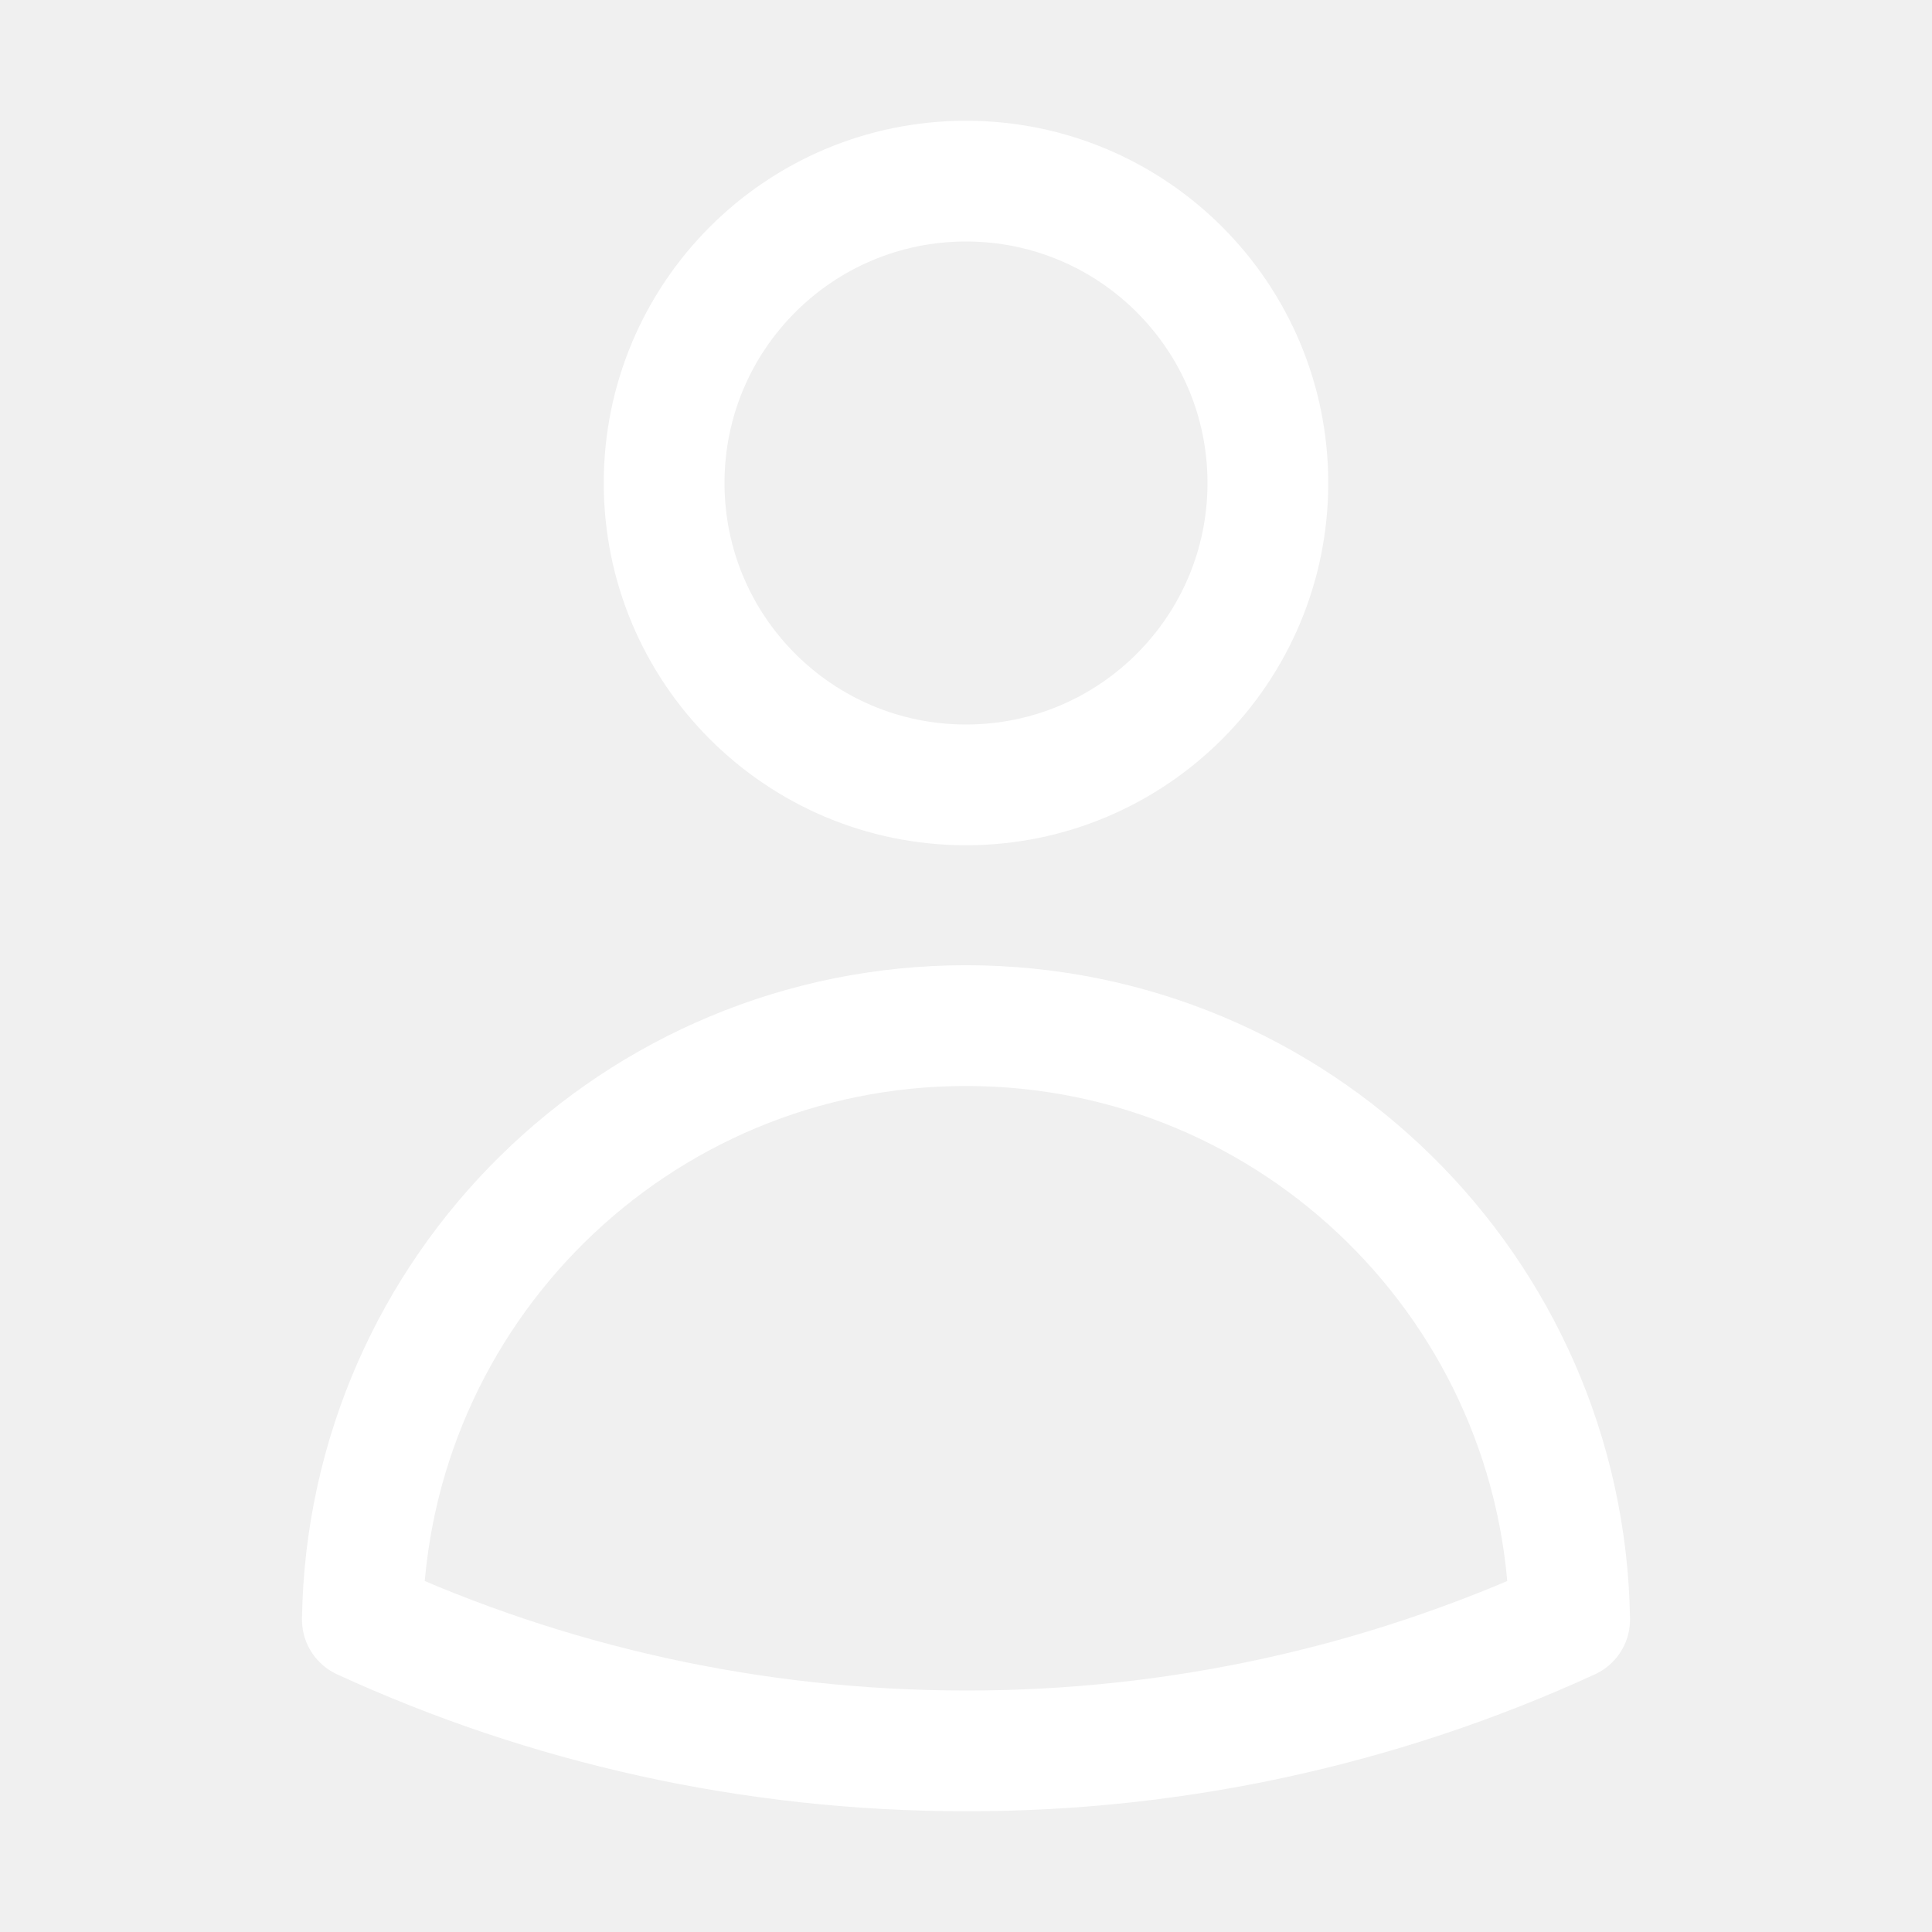
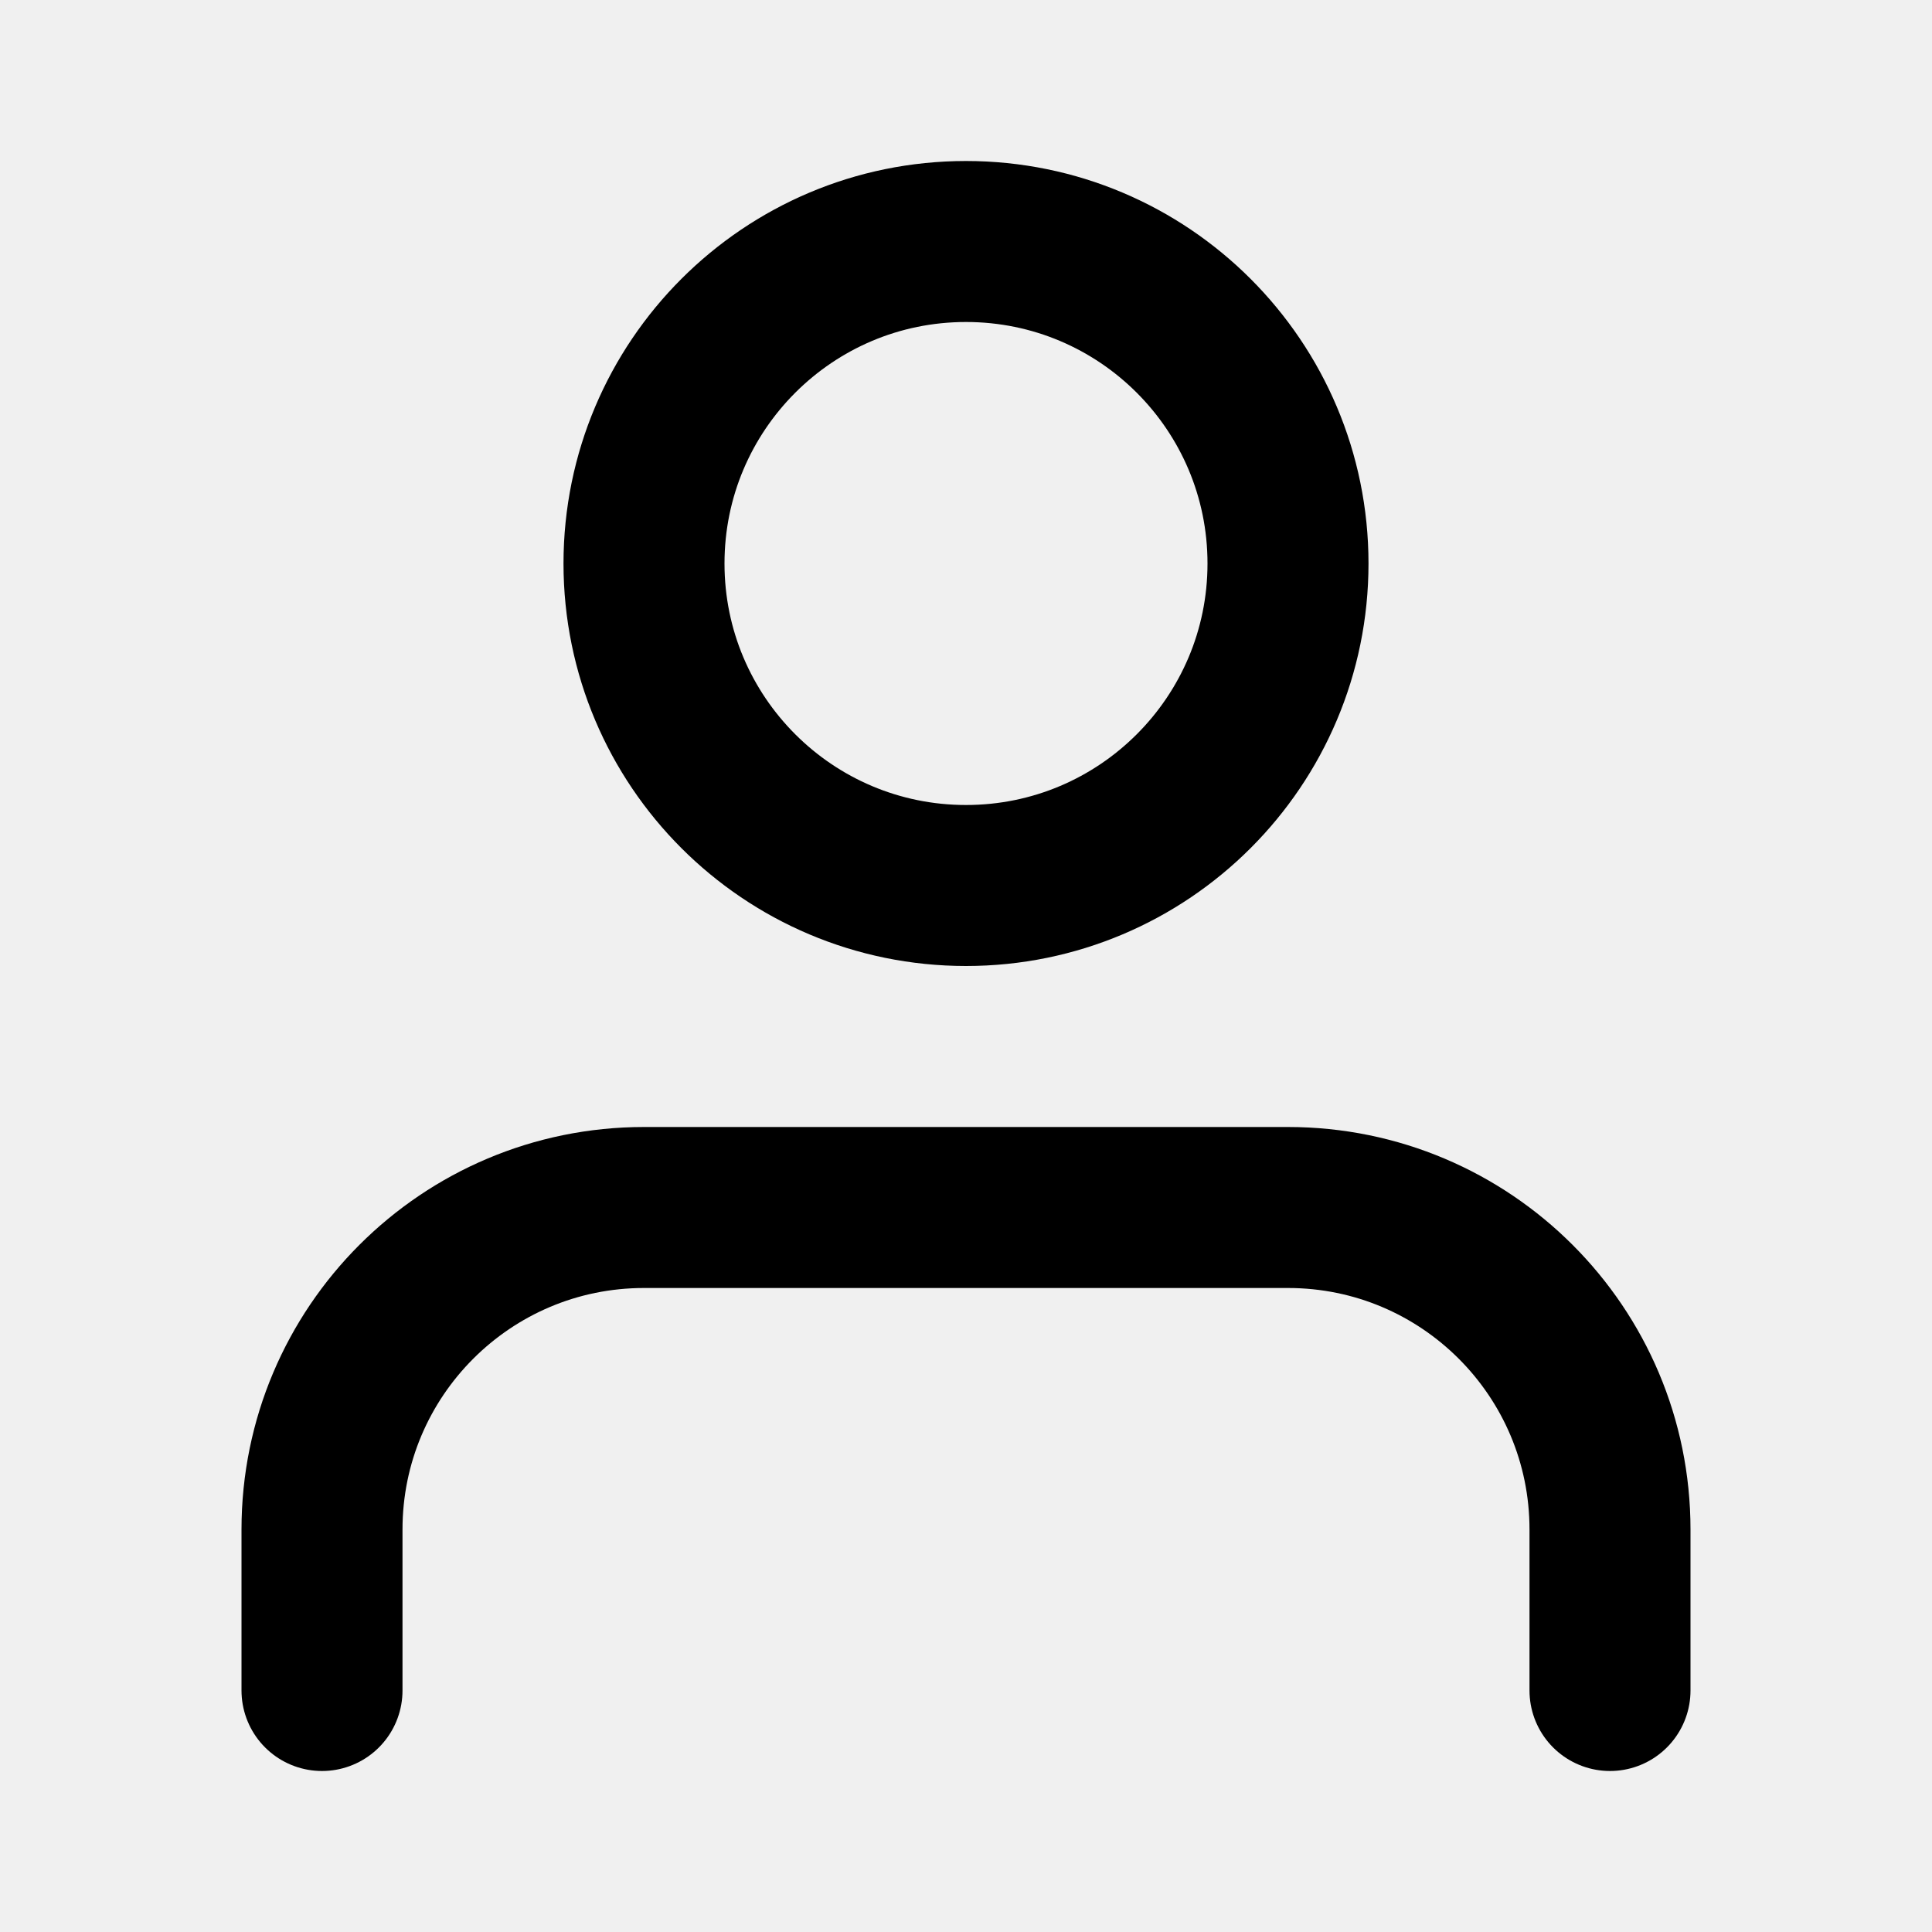
- <svg xmlns="http://www.w3.org/2000/svg" viewBox="0 0 24 24" fill="none" stroke="white" stroke-width="1.5" stroke-linecap="round" stroke-linejoin="round">
-   <path d="M15.75 6a3.75 3.75 0 1 1-7.5 0            3.75 3.75 0 0 1 7.5 0ZM4.501 20.118            a7.5 7.5 0 0 1 14.998 0            A17.933 17.933 0 0 1 12 21.75            c-2.676 0-5.216-.584-7.499-1.632Z" />
+ <svg xmlns="http://www.w3.org/2000/svg" width="24" height="24" viewBox="0 0 24 24" fill="none" stroke="black" stroke-width="2" stroke-linecap="round" stroke-linejoin="round">
+   <path d="M20 21v-2a4 4 0 0 0-4-4H8a4 4 0 0 0-4 4v2" />
+   <circle cx="12" cy="7" r="4" />
</svg>
